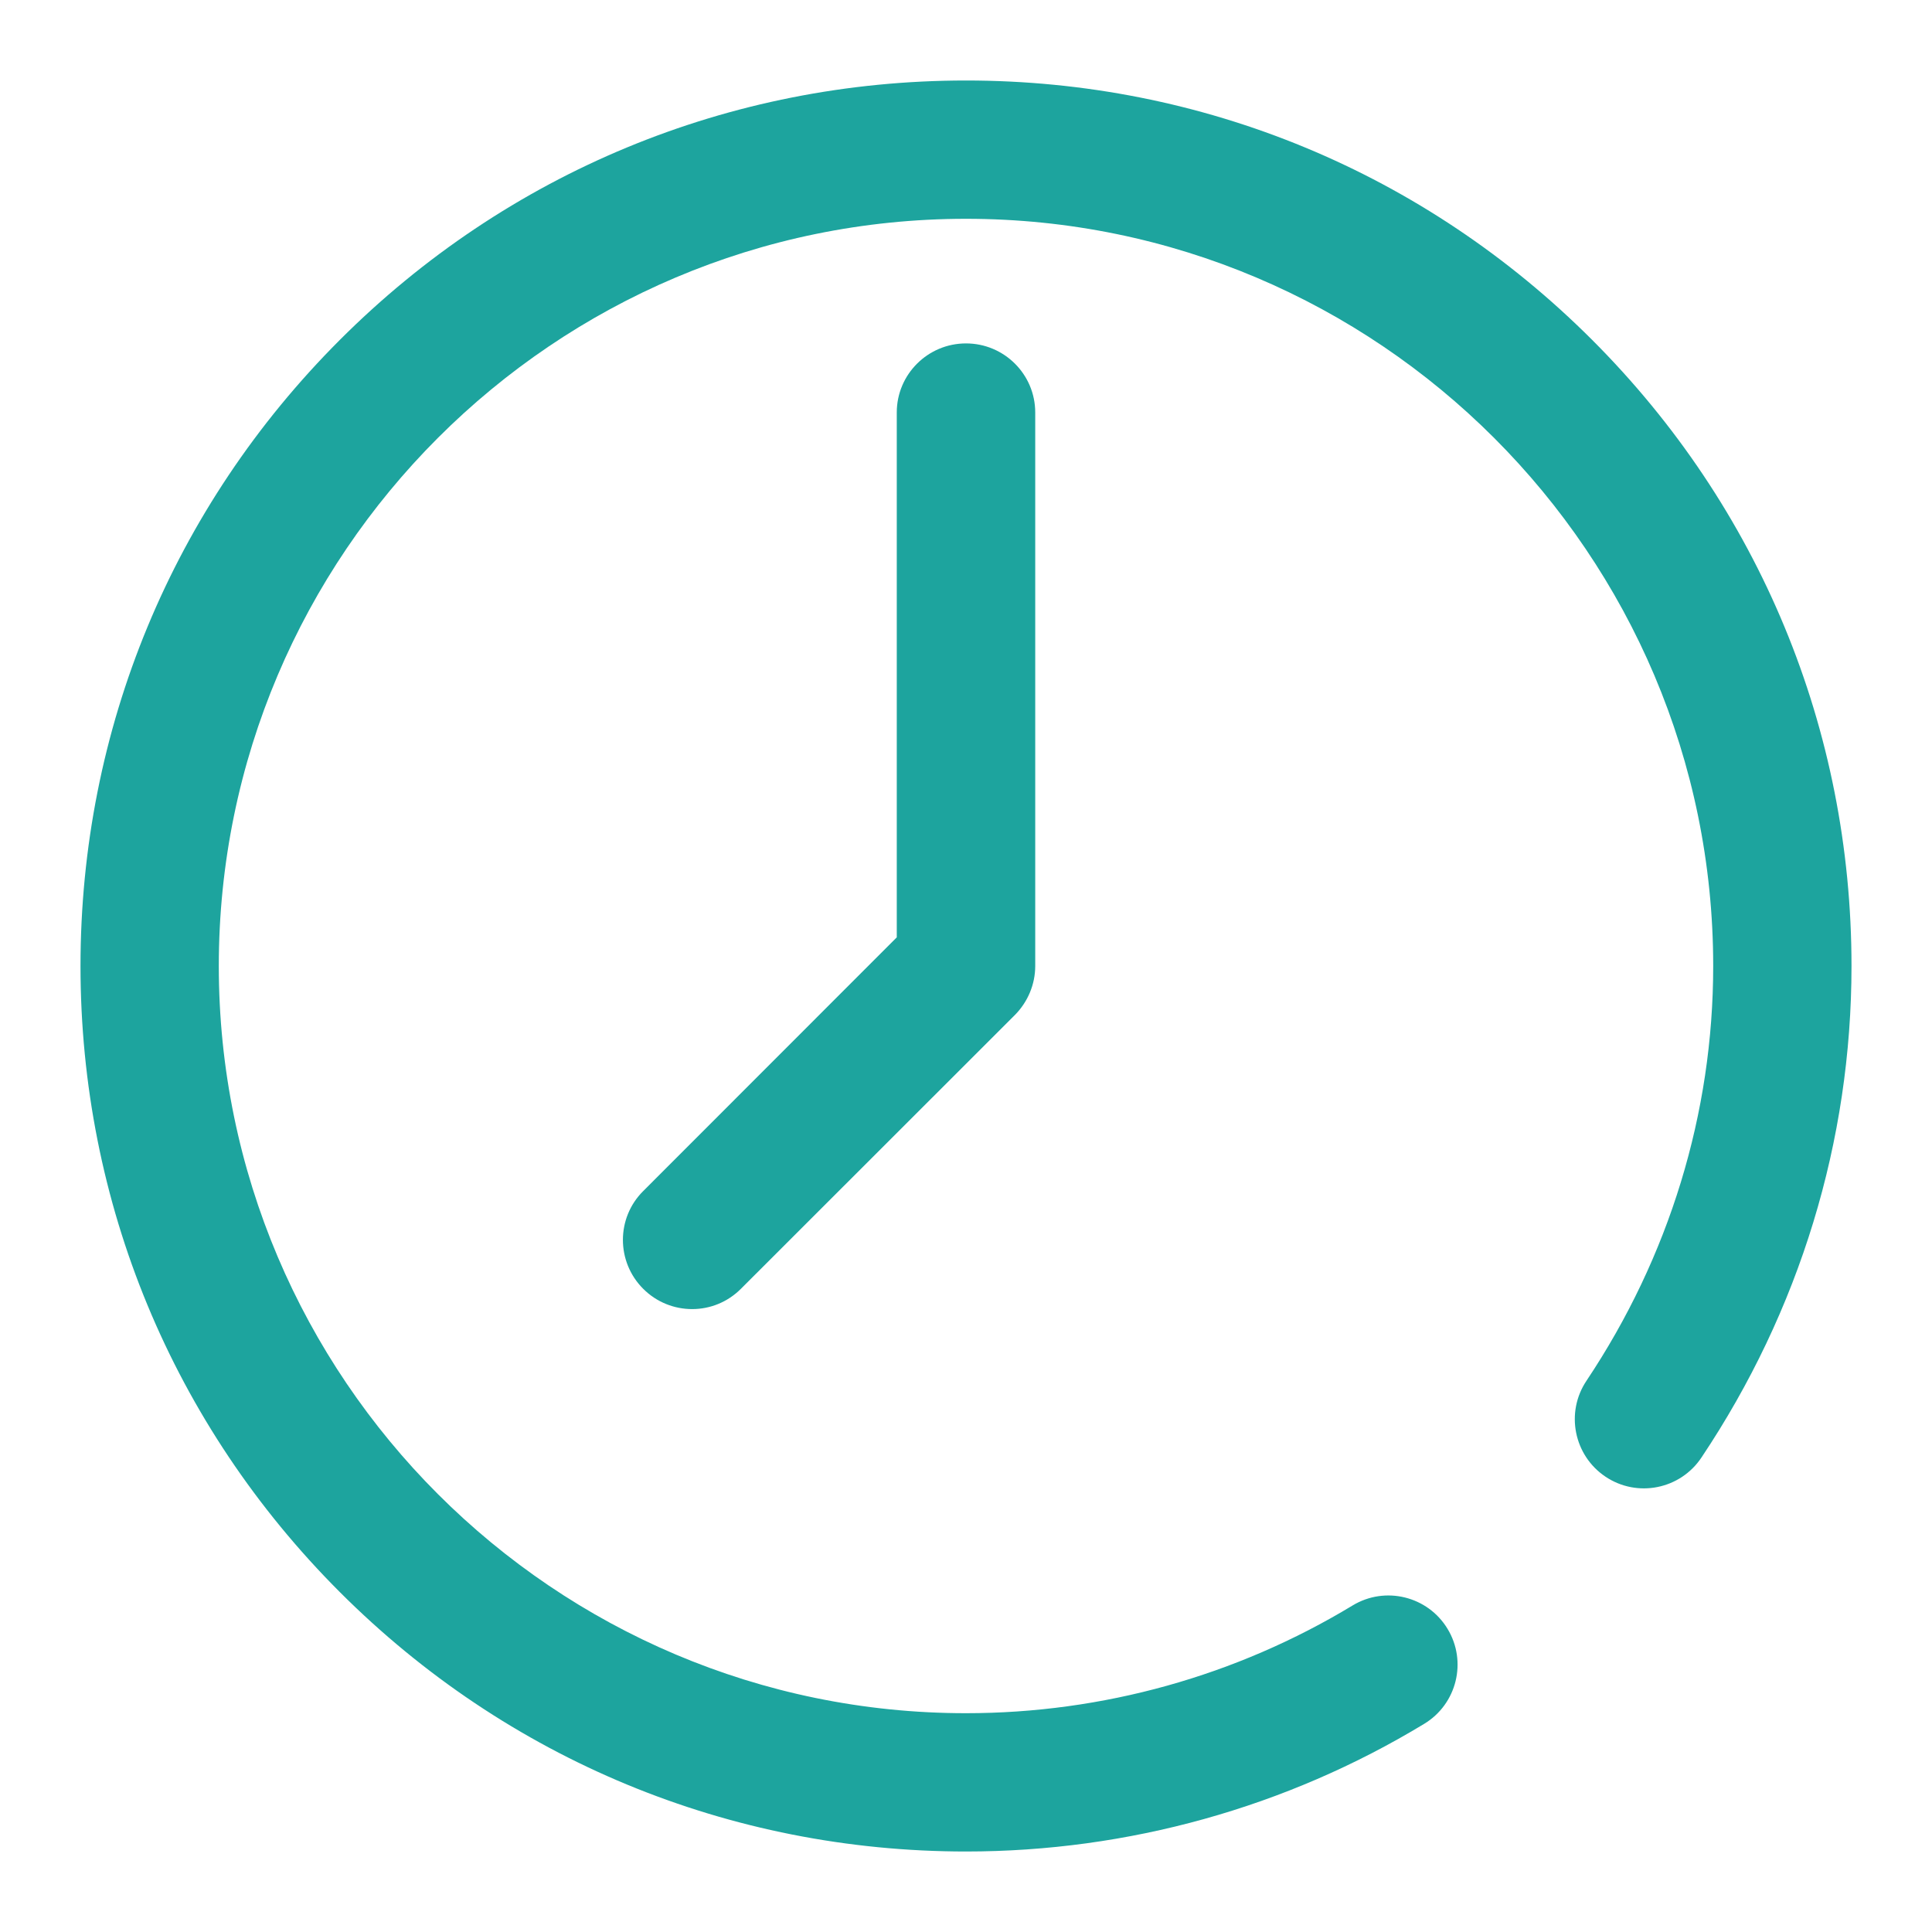
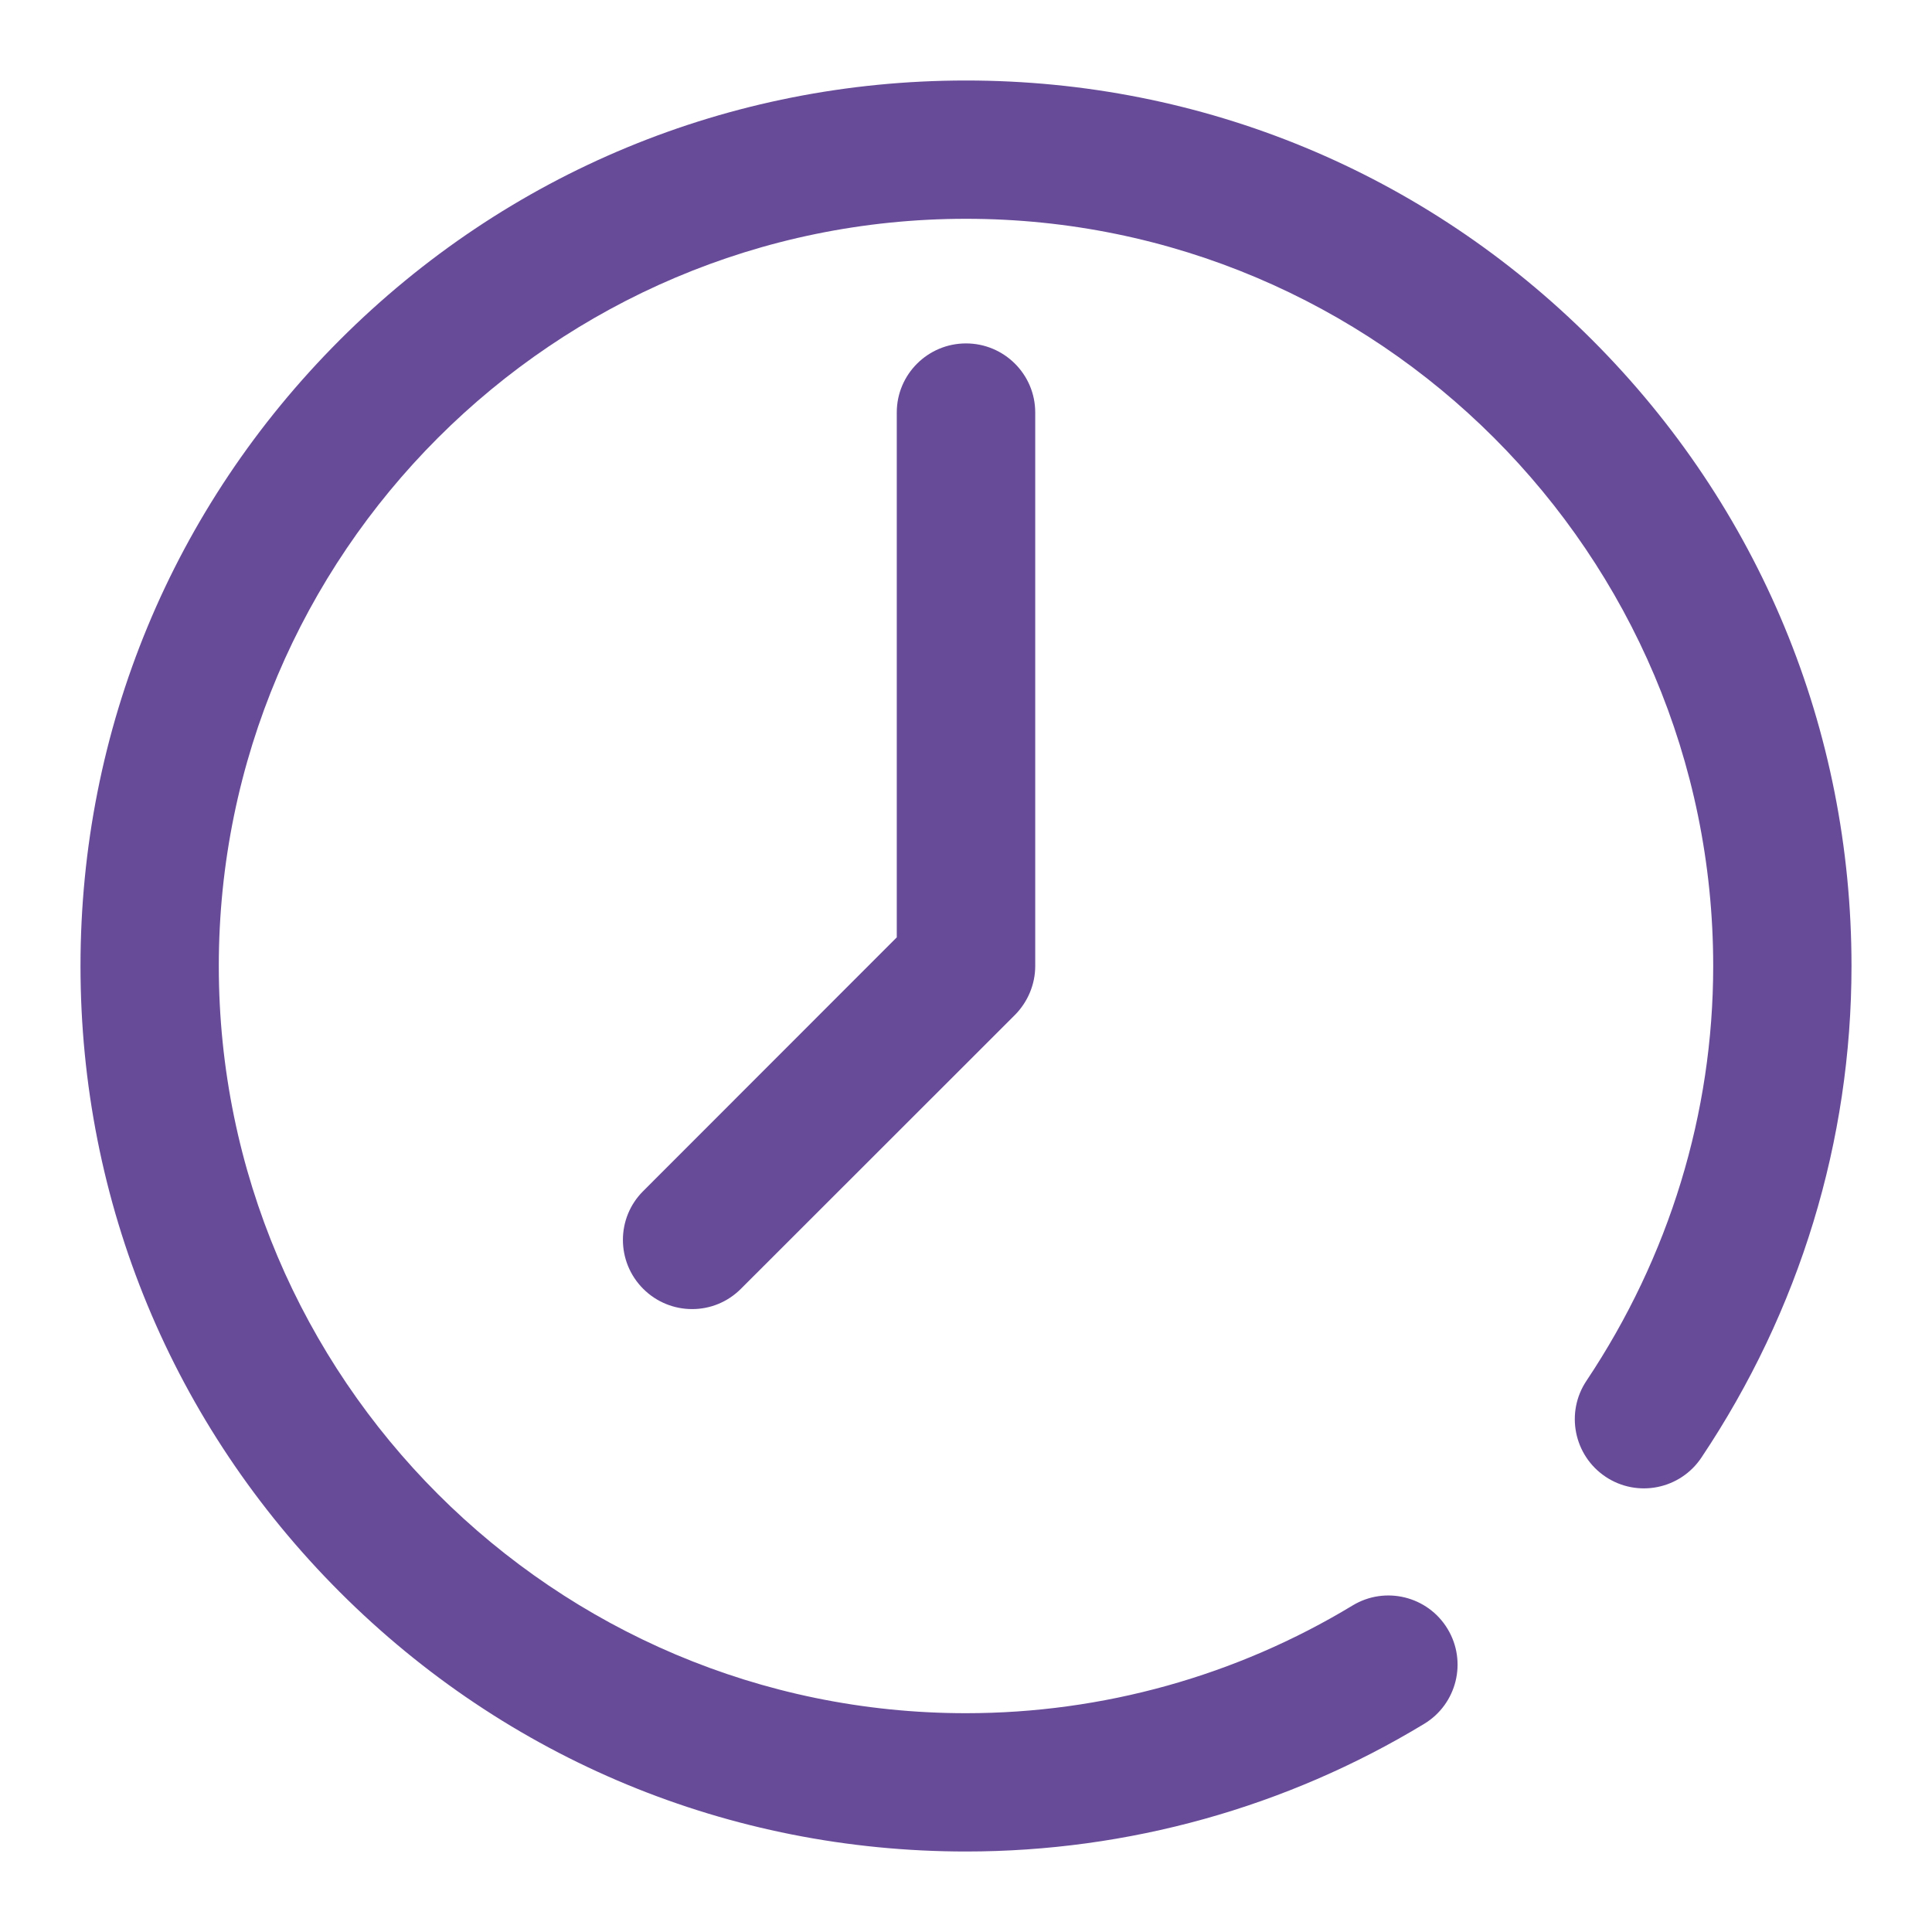
<svg xmlns="http://www.w3.org/2000/svg" width="12" height="12" viewBox="0 0 12 12" fill="none">
-   <path d="M9.889 2.111C8.85 1.072 7.469 0.5 6 0.5C4.531 0.5 3.15 1.072 2.111 2.111C1.072 3.15 0.5 4.531 0.5 6C0.5 7.469 1.072 8.85 2.111 9.889C3.15 10.928 4.531 11.5 6 11.5C7.006 11.5 7.99 11.226 8.846 10.707C9.049 10.584 9.114 10.32 8.991 10.117C8.868 9.914 8.604 9.849 8.401 9.972C7.679 10.409 6.849 10.641 6 10.641C3.441 10.641 1.359 8.559 1.359 6C1.359 3.441 3.441 1.359 6 1.359C8.559 1.359 10.641 3.441 10.641 6C10.641 6.915 10.368 7.806 9.854 8.576C9.722 8.773 9.775 9.04 9.972 9.172C10.169 9.304 10.436 9.251 10.568 9.053C11.178 8.141 11.5 7.086 11.5 6C11.5 4.531 10.928 3.15 9.889 2.111Z" fill="#1DA49E" />
-   <path d="M6 2.133C5.763 2.133 5.57 2.325 5.57 2.562V5.822L3.995 7.398C3.827 7.565 3.827 7.837 3.995 8.005C4.079 8.089 4.189 8.131 4.299 8.131C4.409 8.131 4.518 8.089 4.602 8.005L6.304 6.304C6.384 6.223 6.43 6.114 6.43 6V2.562C6.43 2.325 6.237 2.133 6 2.133Z" fill="#1DA49E" />
+   <path d="M9.889 2.111C8.85 1.072 7.469 0.5 6 0.5C4.531 0.5 3.15 1.072 2.111 2.111C1.072 3.15 0.5 4.531 0.5 6C0.5 7.469 1.072 8.85 2.111 9.889C3.15 10.928 4.531 11.5 6 11.5C7.006 11.5 7.99 11.226 8.846 10.707C9.049 10.584 9.114 10.32 8.991 10.117C8.868 9.914 8.604 9.849 8.401 9.972C7.679 10.409 6.849 10.641 6 10.641C3.441 10.641 1.359 8.559 1.359 6C1.359 3.441 3.441 1.359 6 1.359C8.559 1.359 10.641 3.441 10.641 6C10.641 6.915 10.368 7.806 9.854 8.576C9.722 8.773 9.775 9.04 9.972 9.172C10.169 9.304 10.436 9.251 10.568 9.053C11.178 8.141 11.5 7.086 11.5 6C11.5 4.531 10.928 3.15 9.889 2.111Z" fill="#674b98" />
+   <path d="M6 2.133C5.763 2.133 5.57 2.325 5.57 2.562V5.822L3.995 7.398C3.827 7.565 3.827 7.837 3.995 8.005C4.079 8.089 4.189 8.131 4.299 8.131C4.409 8.131 4.518 8.089 4.602 8.005L6.304 6.304C6.384 6.223 6.43 6.114 6.43 6V2.562C6.43 2.325 6.237 2.133 6 2.133Z" fill="#674b98" />
</svg>
